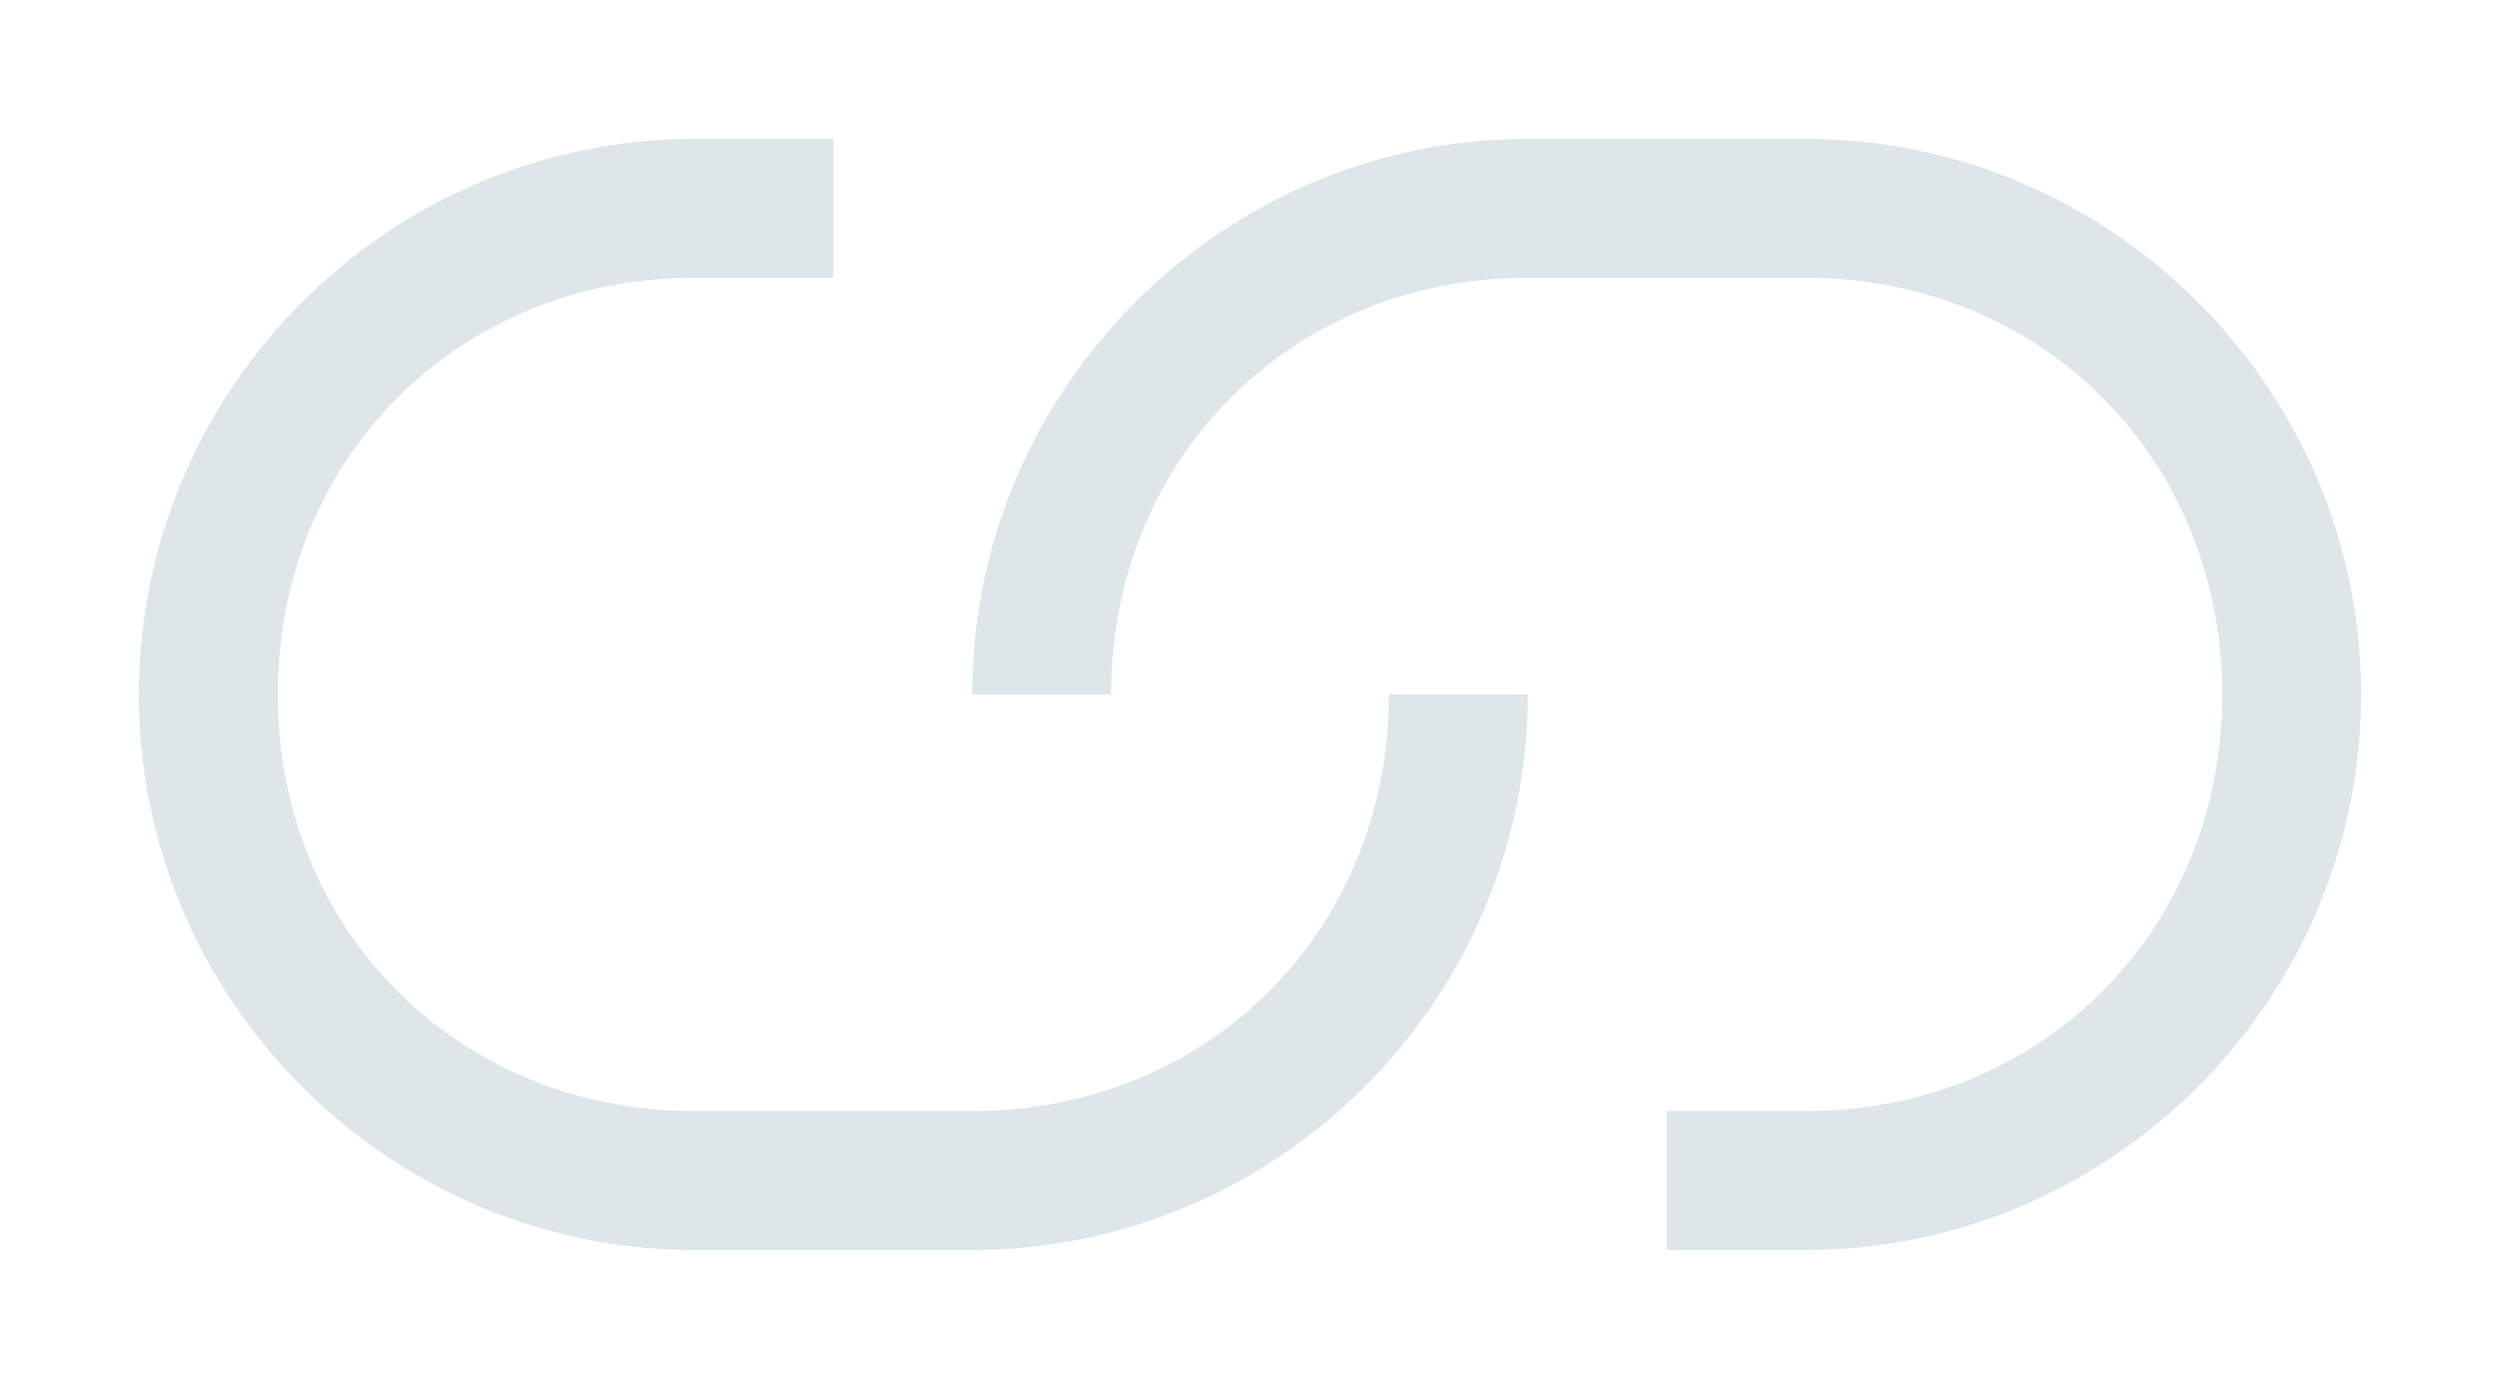
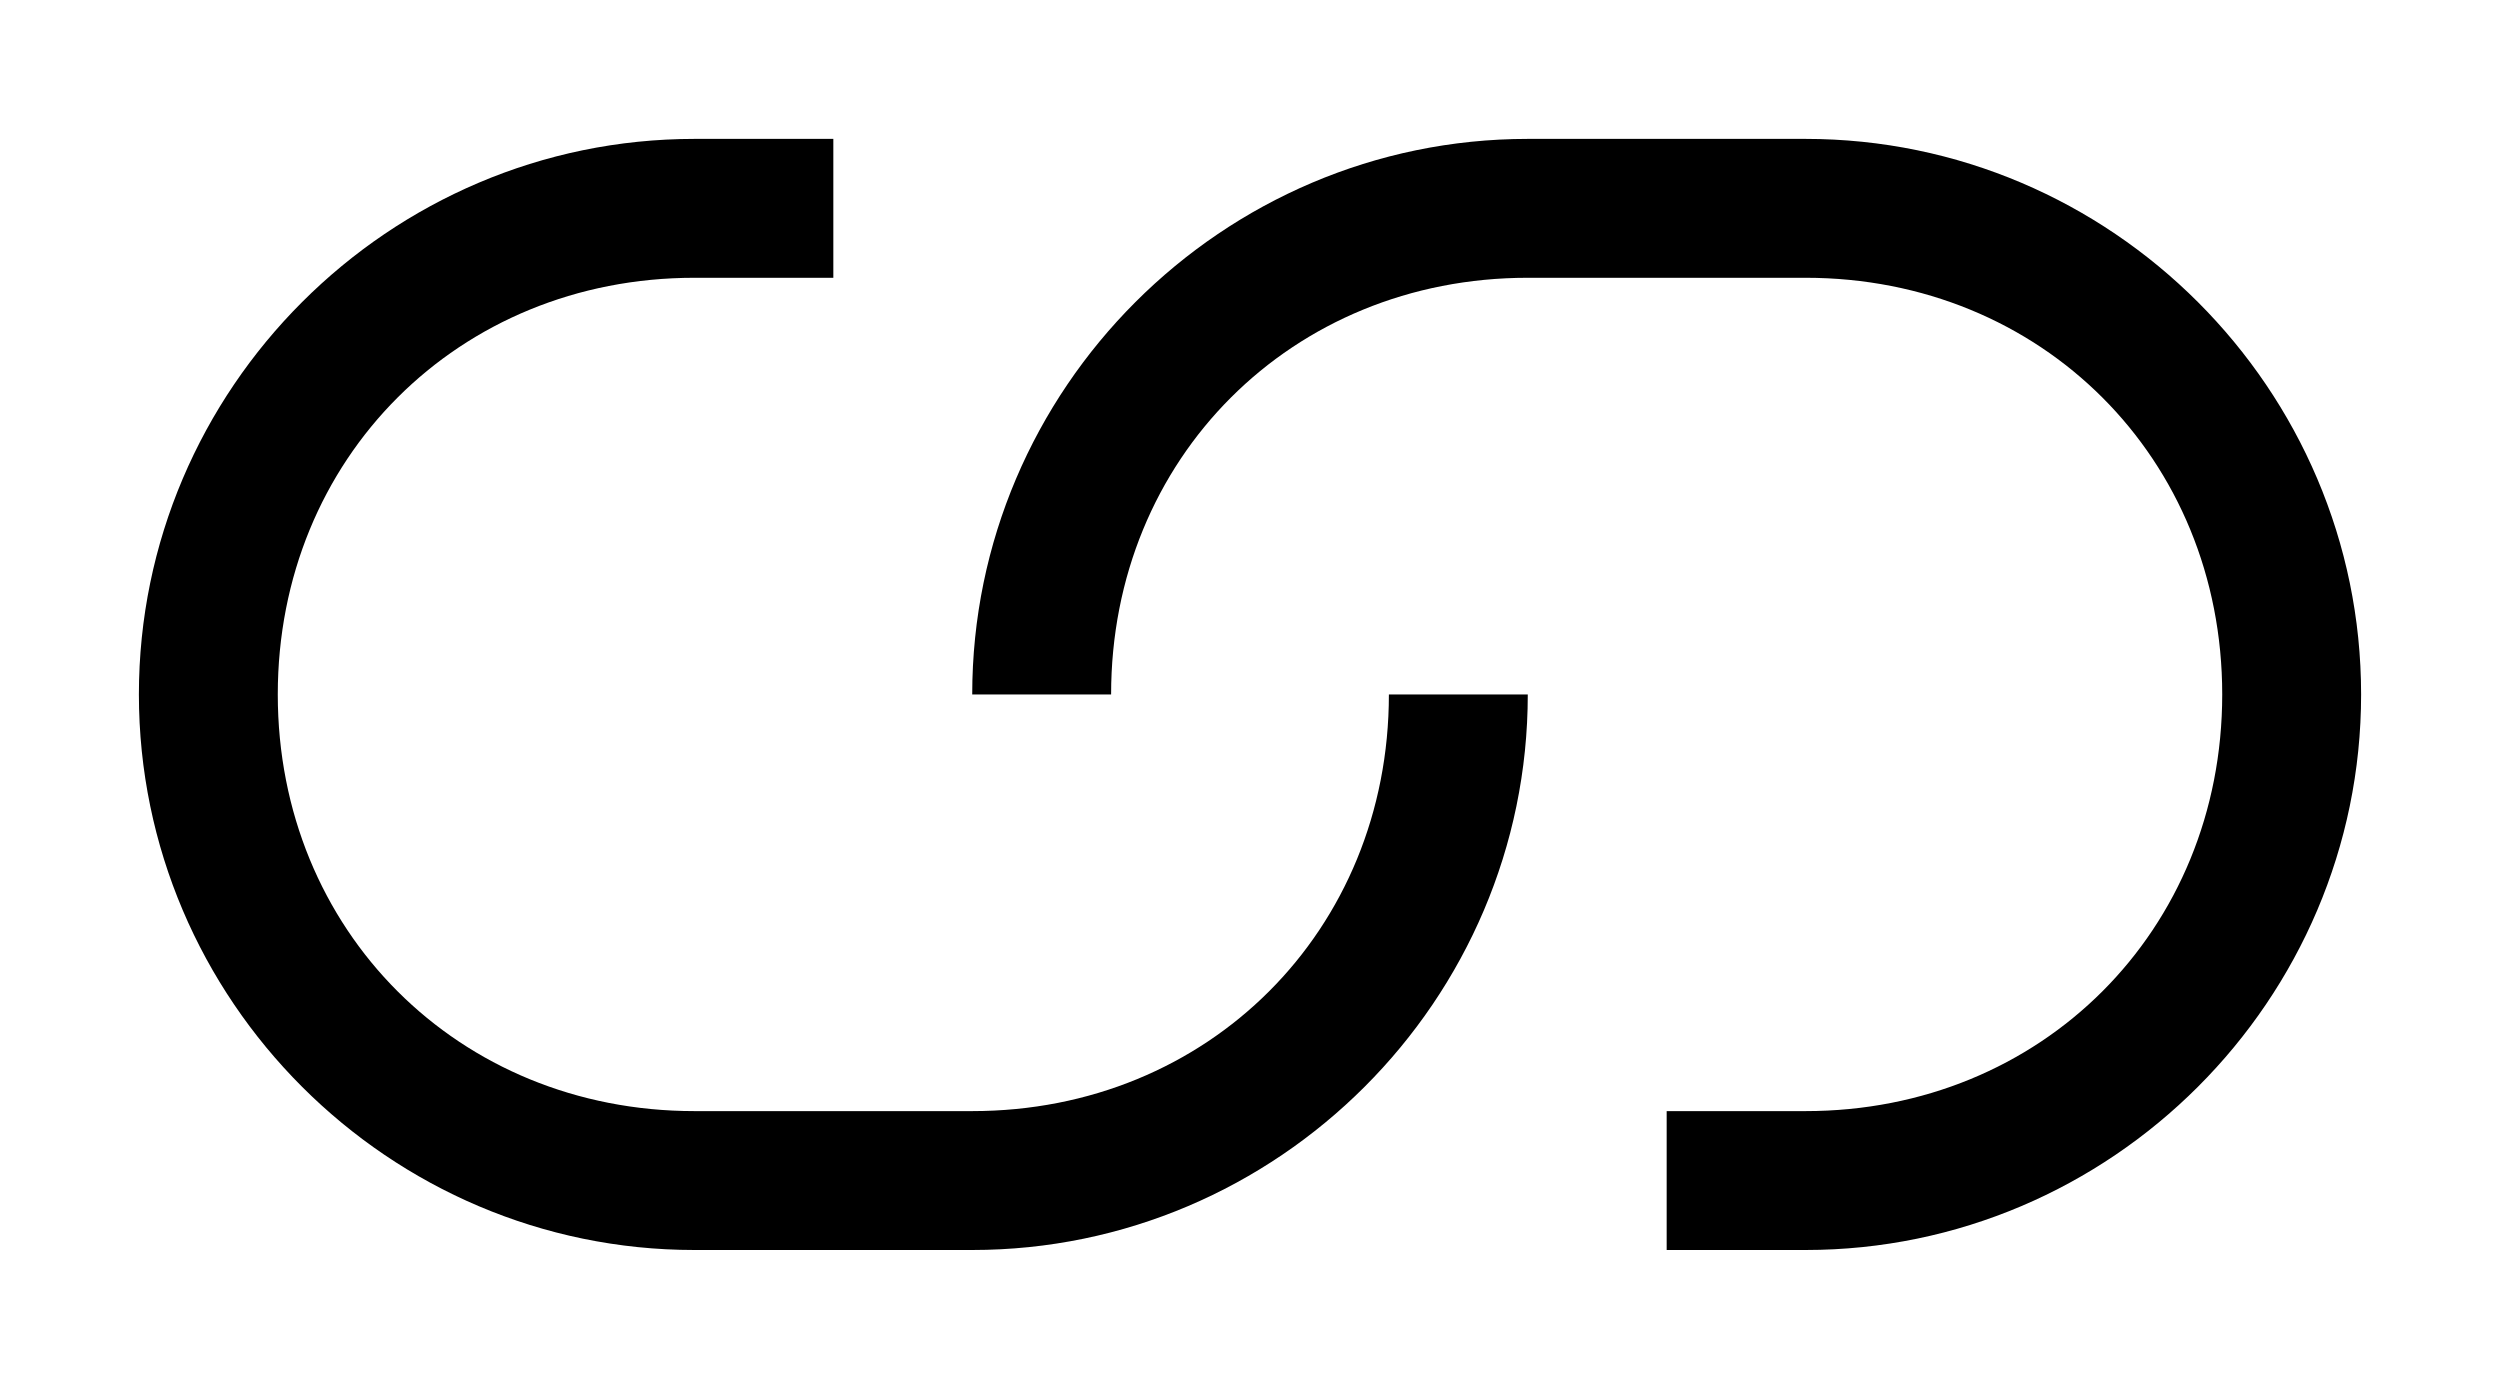
<svg xmlns="http://www.w3.org/2000/svg" version="1.1" id="Layer_1" x="0px" y="0px" viewBox="0 0 18 10" style="enable-background:new 0 0 18 10;" xml:space="preserve">
-   <path style="fill:#dfe6e9;" d="M7,8H5C3.3,8,2,6.7,2,5s1.3-3,3-3h1V1H5C2.8,1,1,2.8,1,5s1.8,4,4,4h2c2.2,0,4-1.8,4-4h-1C10,6.7,8.7,8,7,8z M13,1h-2  C8.8,1,7,2.8,7,5h1c0-1.7,1.3-3,3-3h2c1.7,0,3,1.3,3,3s-1.3,3-3,3h-1v1h1c2.2,0,4-1.8,4-4S15.2,1,13,1z" />
+   <path d="M7,8H5C3.3,8,2,6.7,2,5s1.3-3,3-3h1V1H5C2.8,1,1,2.8,1,5s1.8,4,4,4h2c2.2,0,4-1.8,4-4h-1C10,6.7,8.7,8,7,8z M13,1h-2  C8.8,1,7,2.8,7,5h1c0-1.7,1.3-3,3-3h2c1.7,0,3,1.3,3,3s-1.3,3-3,3h-1v1h1c2.2,0,4-1.8,4-4S15.2,1,13,1z" />
</svg>
